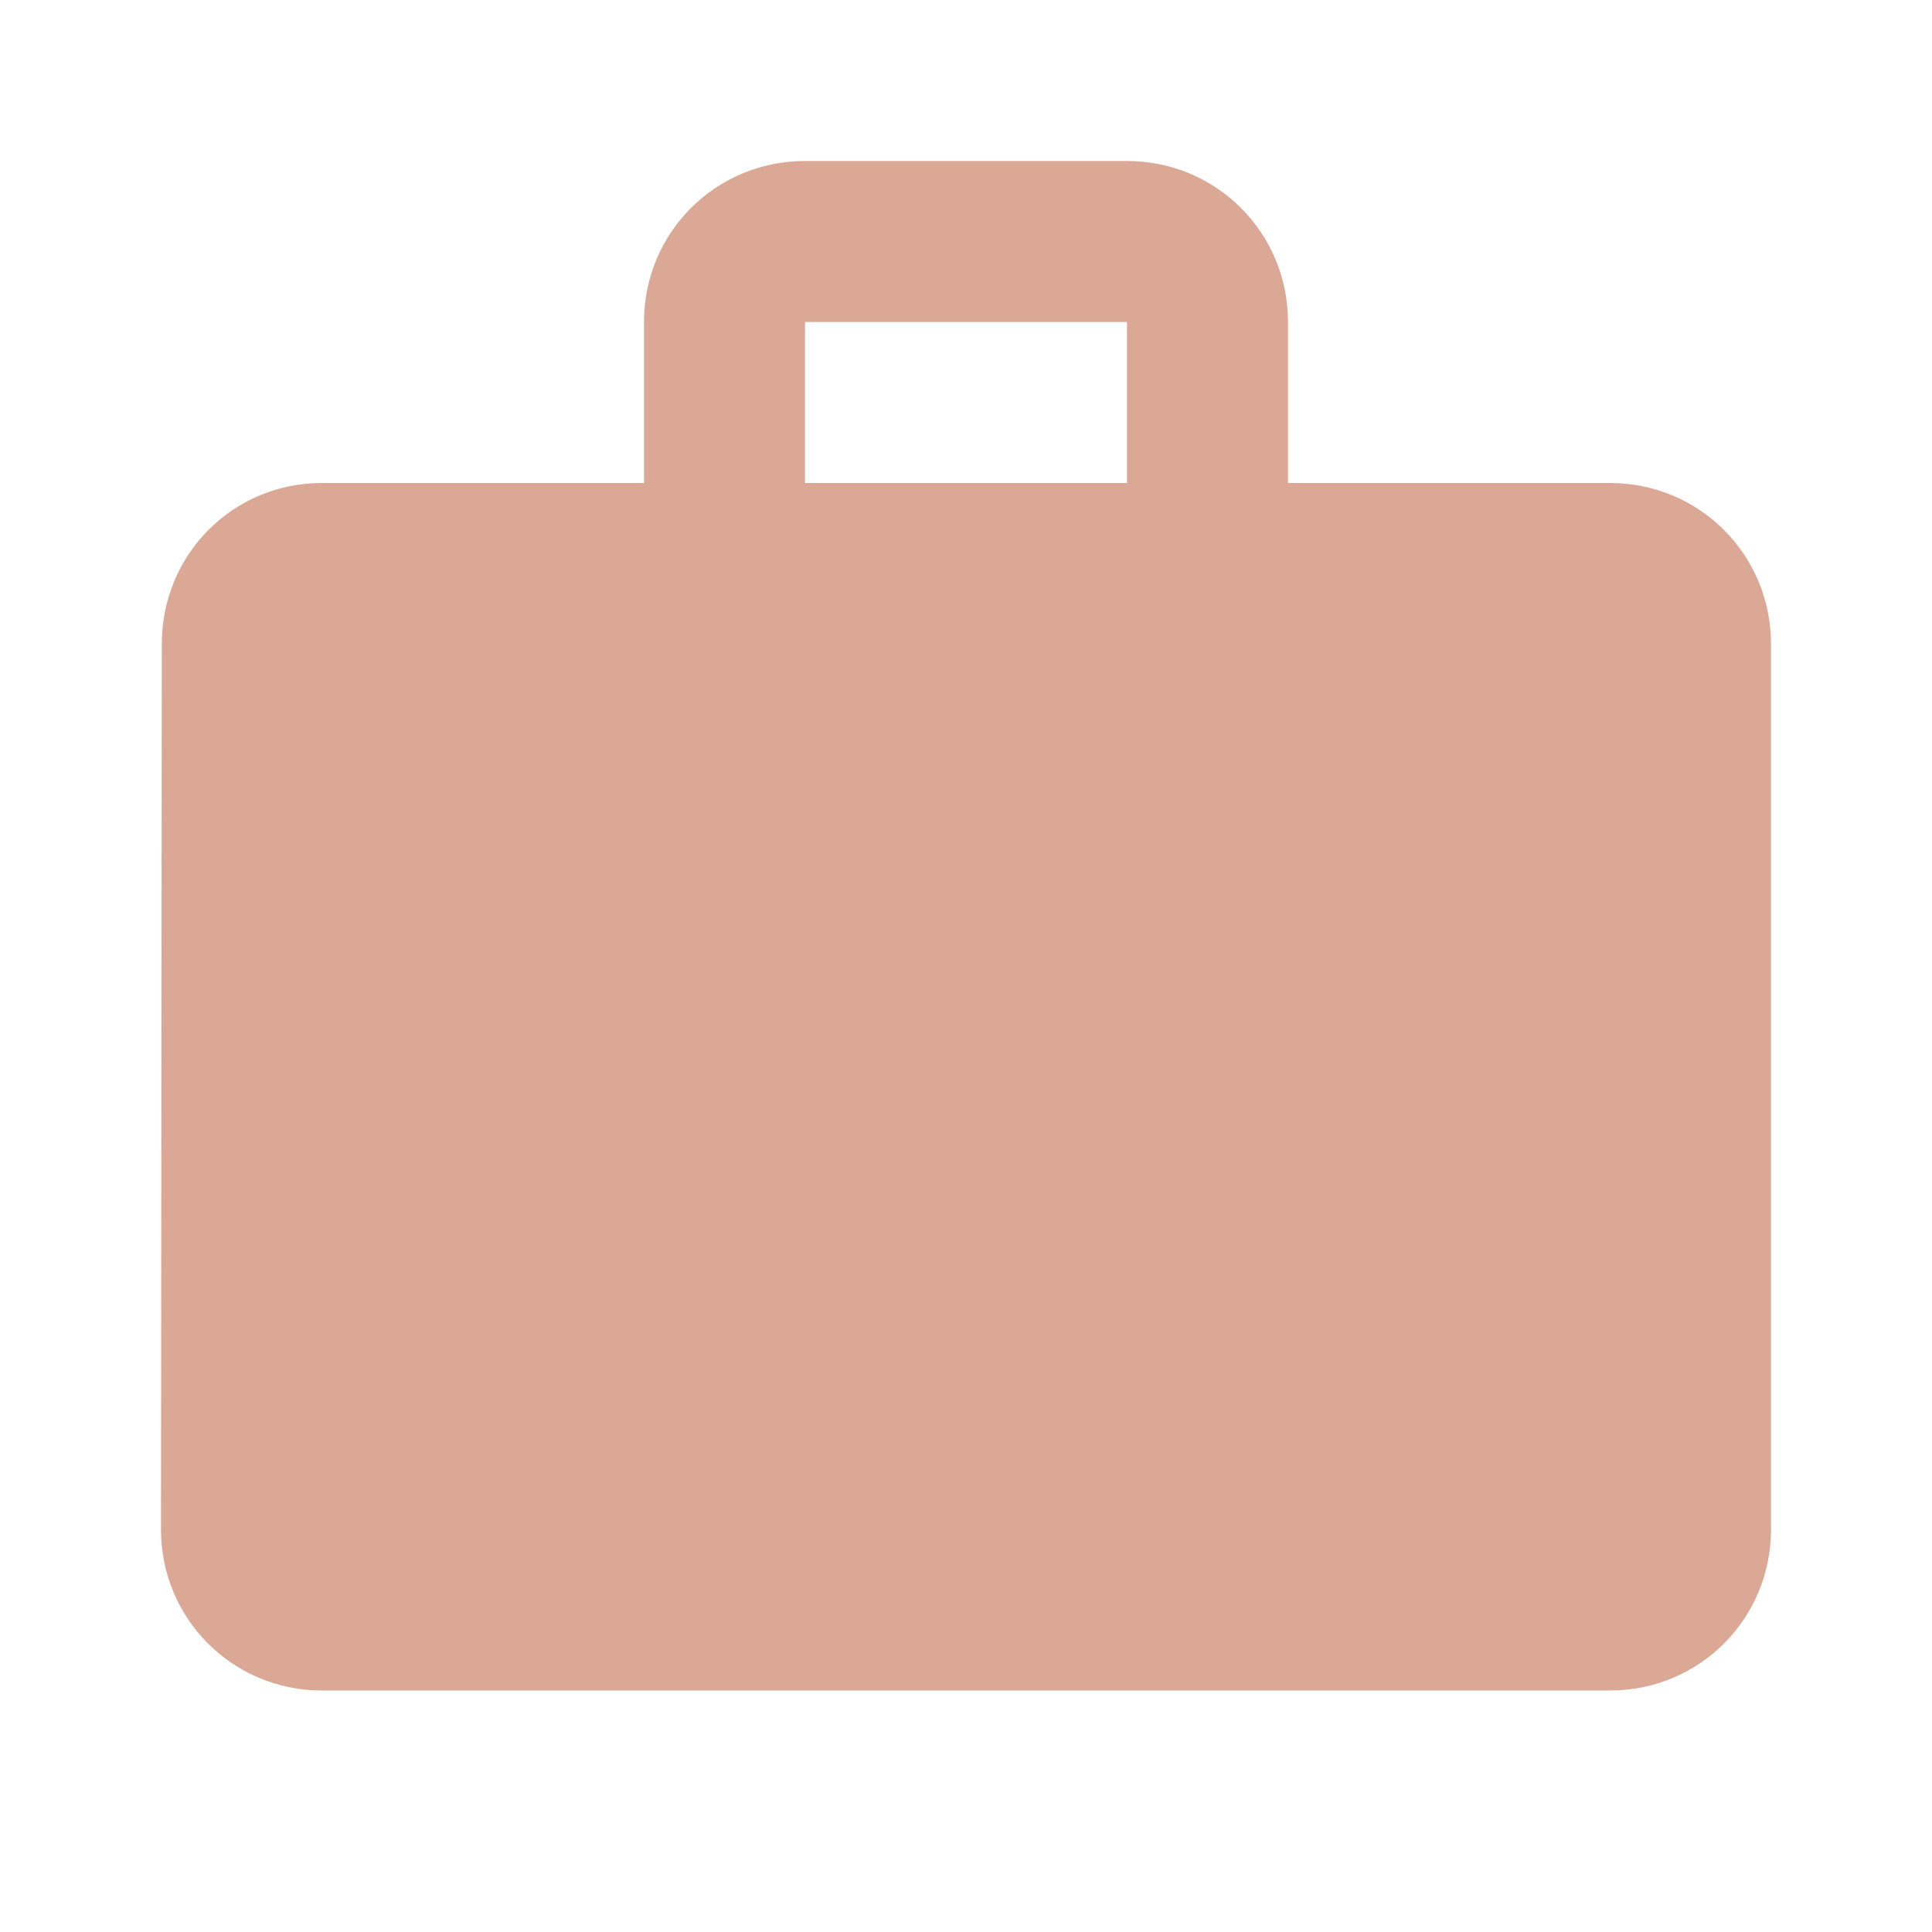
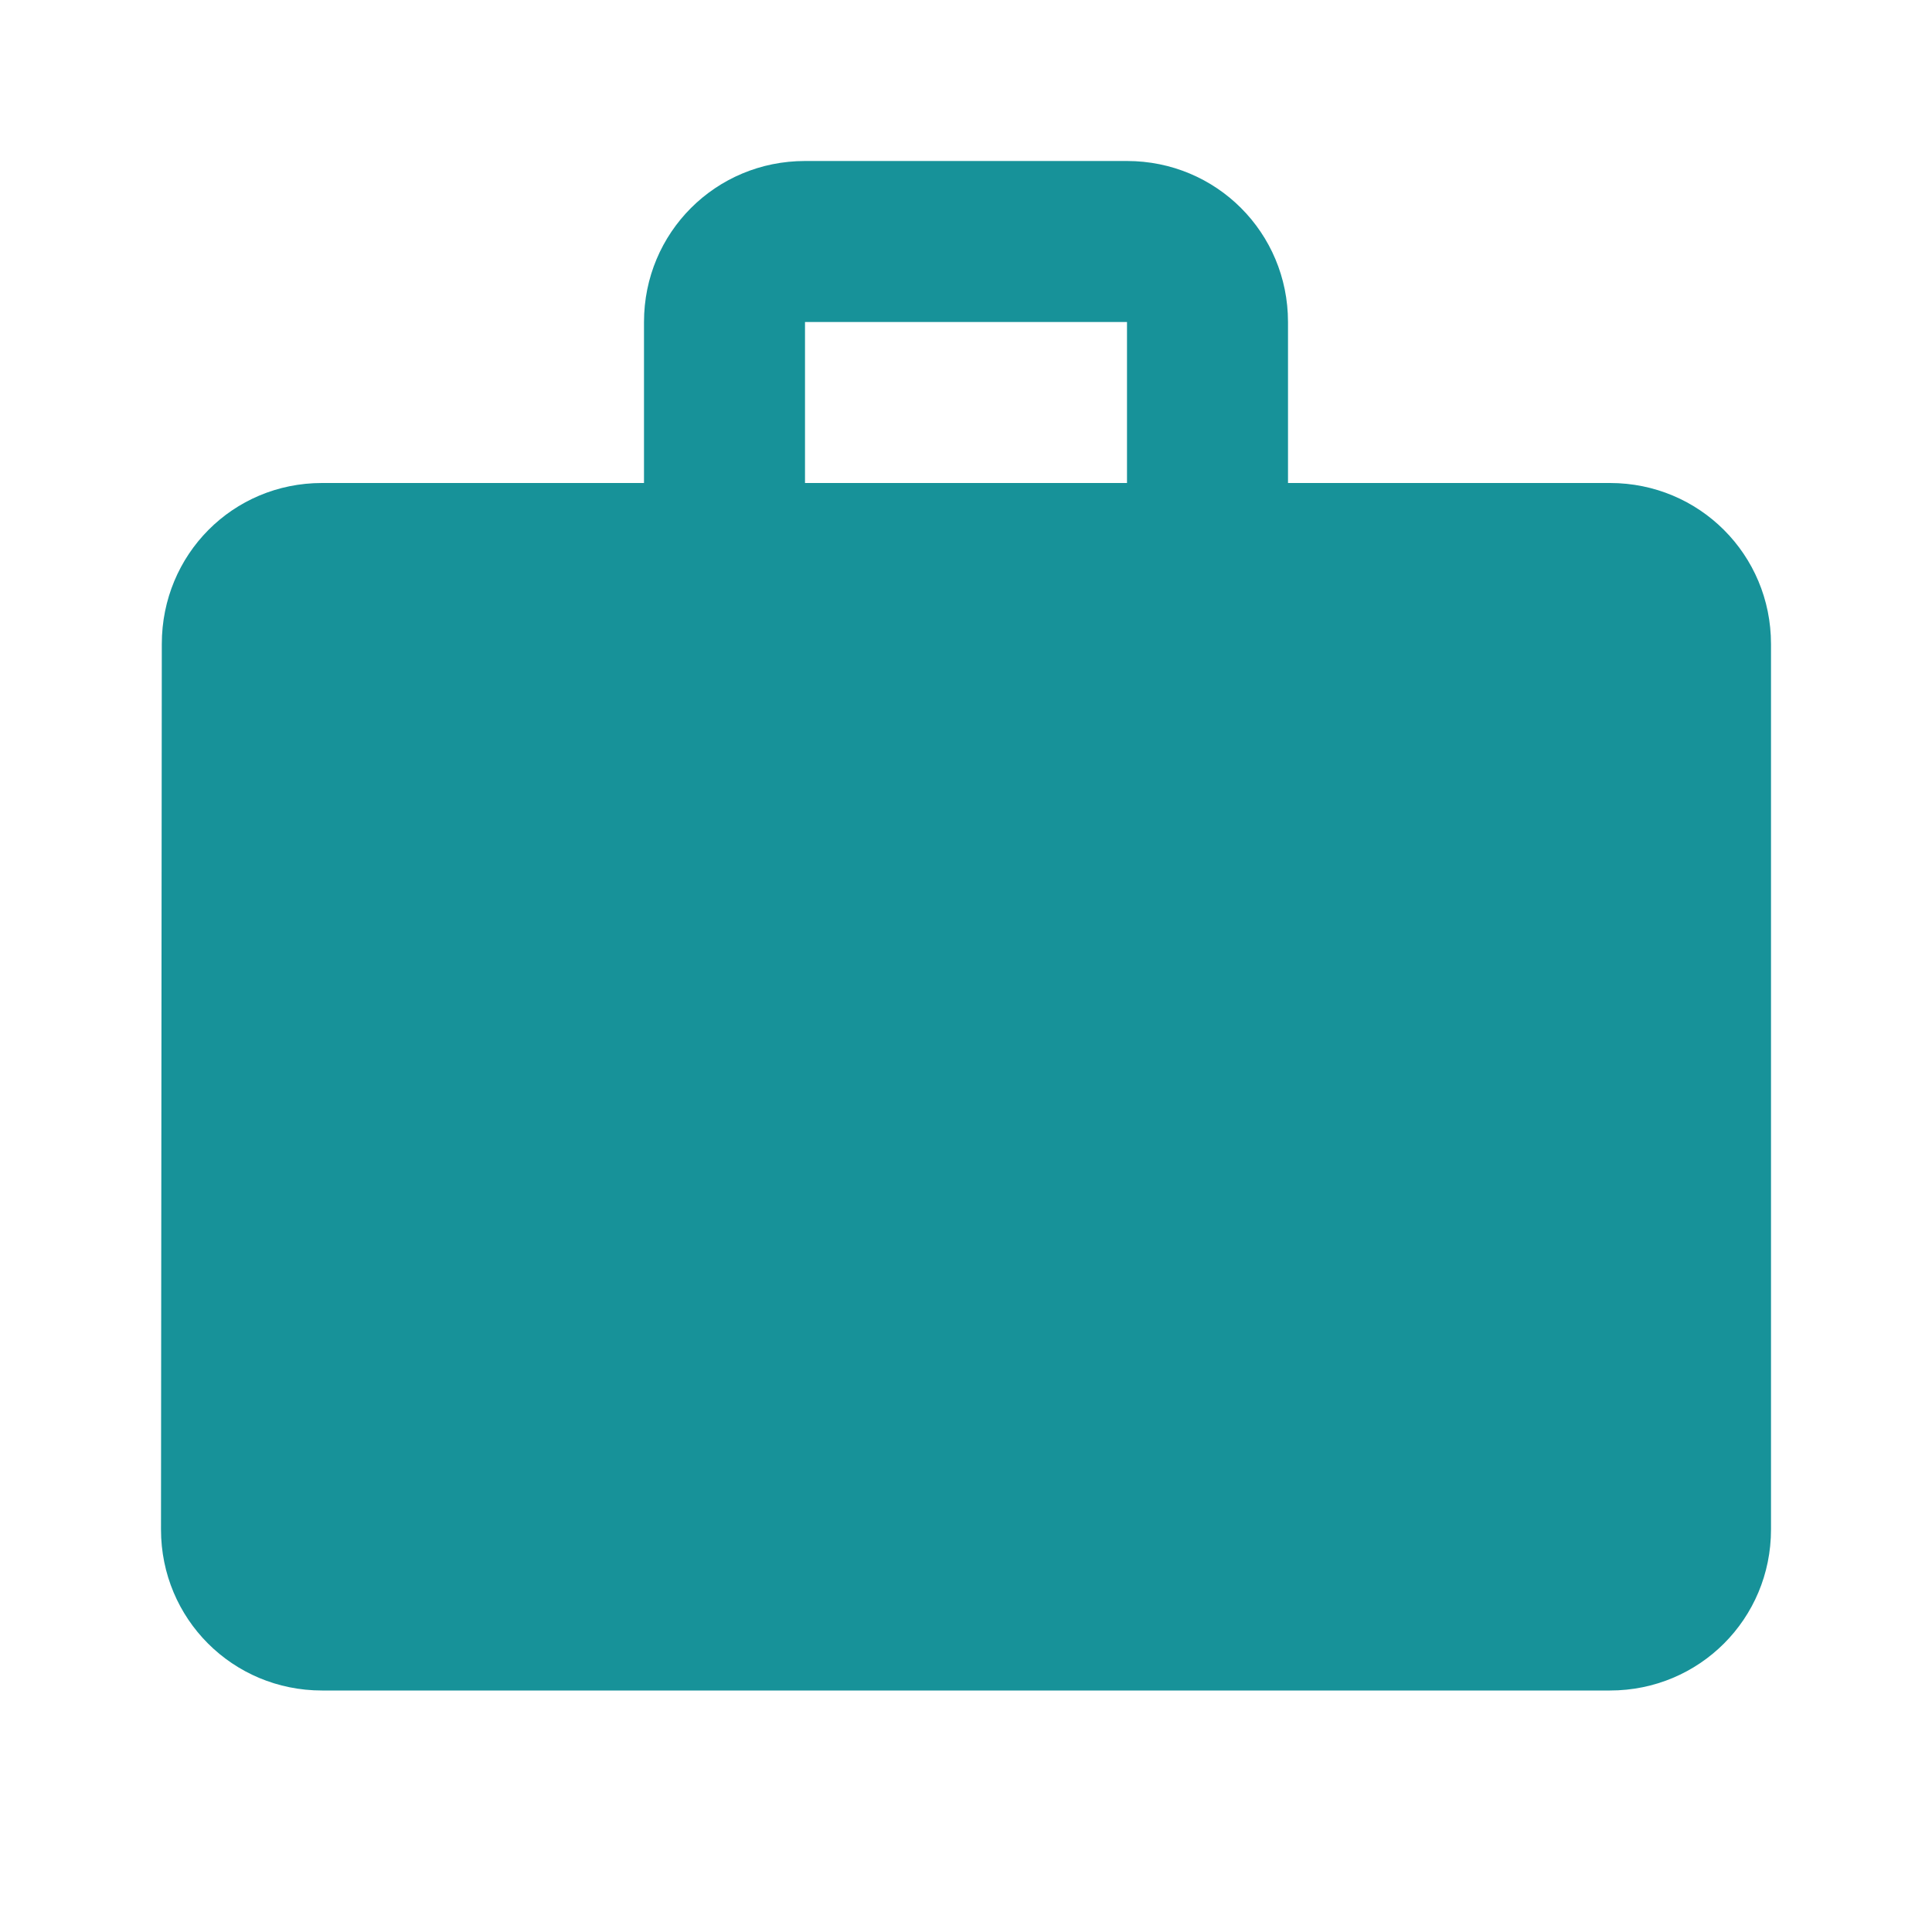
- <svg xmlns="http://www.w3.org/2000/svg" width="24" height="24" fill="#DBA895" viewBox="0 0 24 24">
+ <svg xmlns="http://www.w3.org/2000/svg" width="24" height="24" fill="#179299" viewBox="0 0 24 24">
  <path fill="none" d="M0 0h24v24H0z" />
  <path d="M20 6h-4V4c0-1.11-.89-2-2-2h-4c-1.11 0-2 .89-2 2v2H4c-1.11 0-1.99.89-1.99 2L2 19c0 1.11.89 2 2 2h16c1.11 0 2-.89 2-2V8c0-1.11-.89-2-2-2zm-6 0h-4V4h4v2z" />
</svg>
